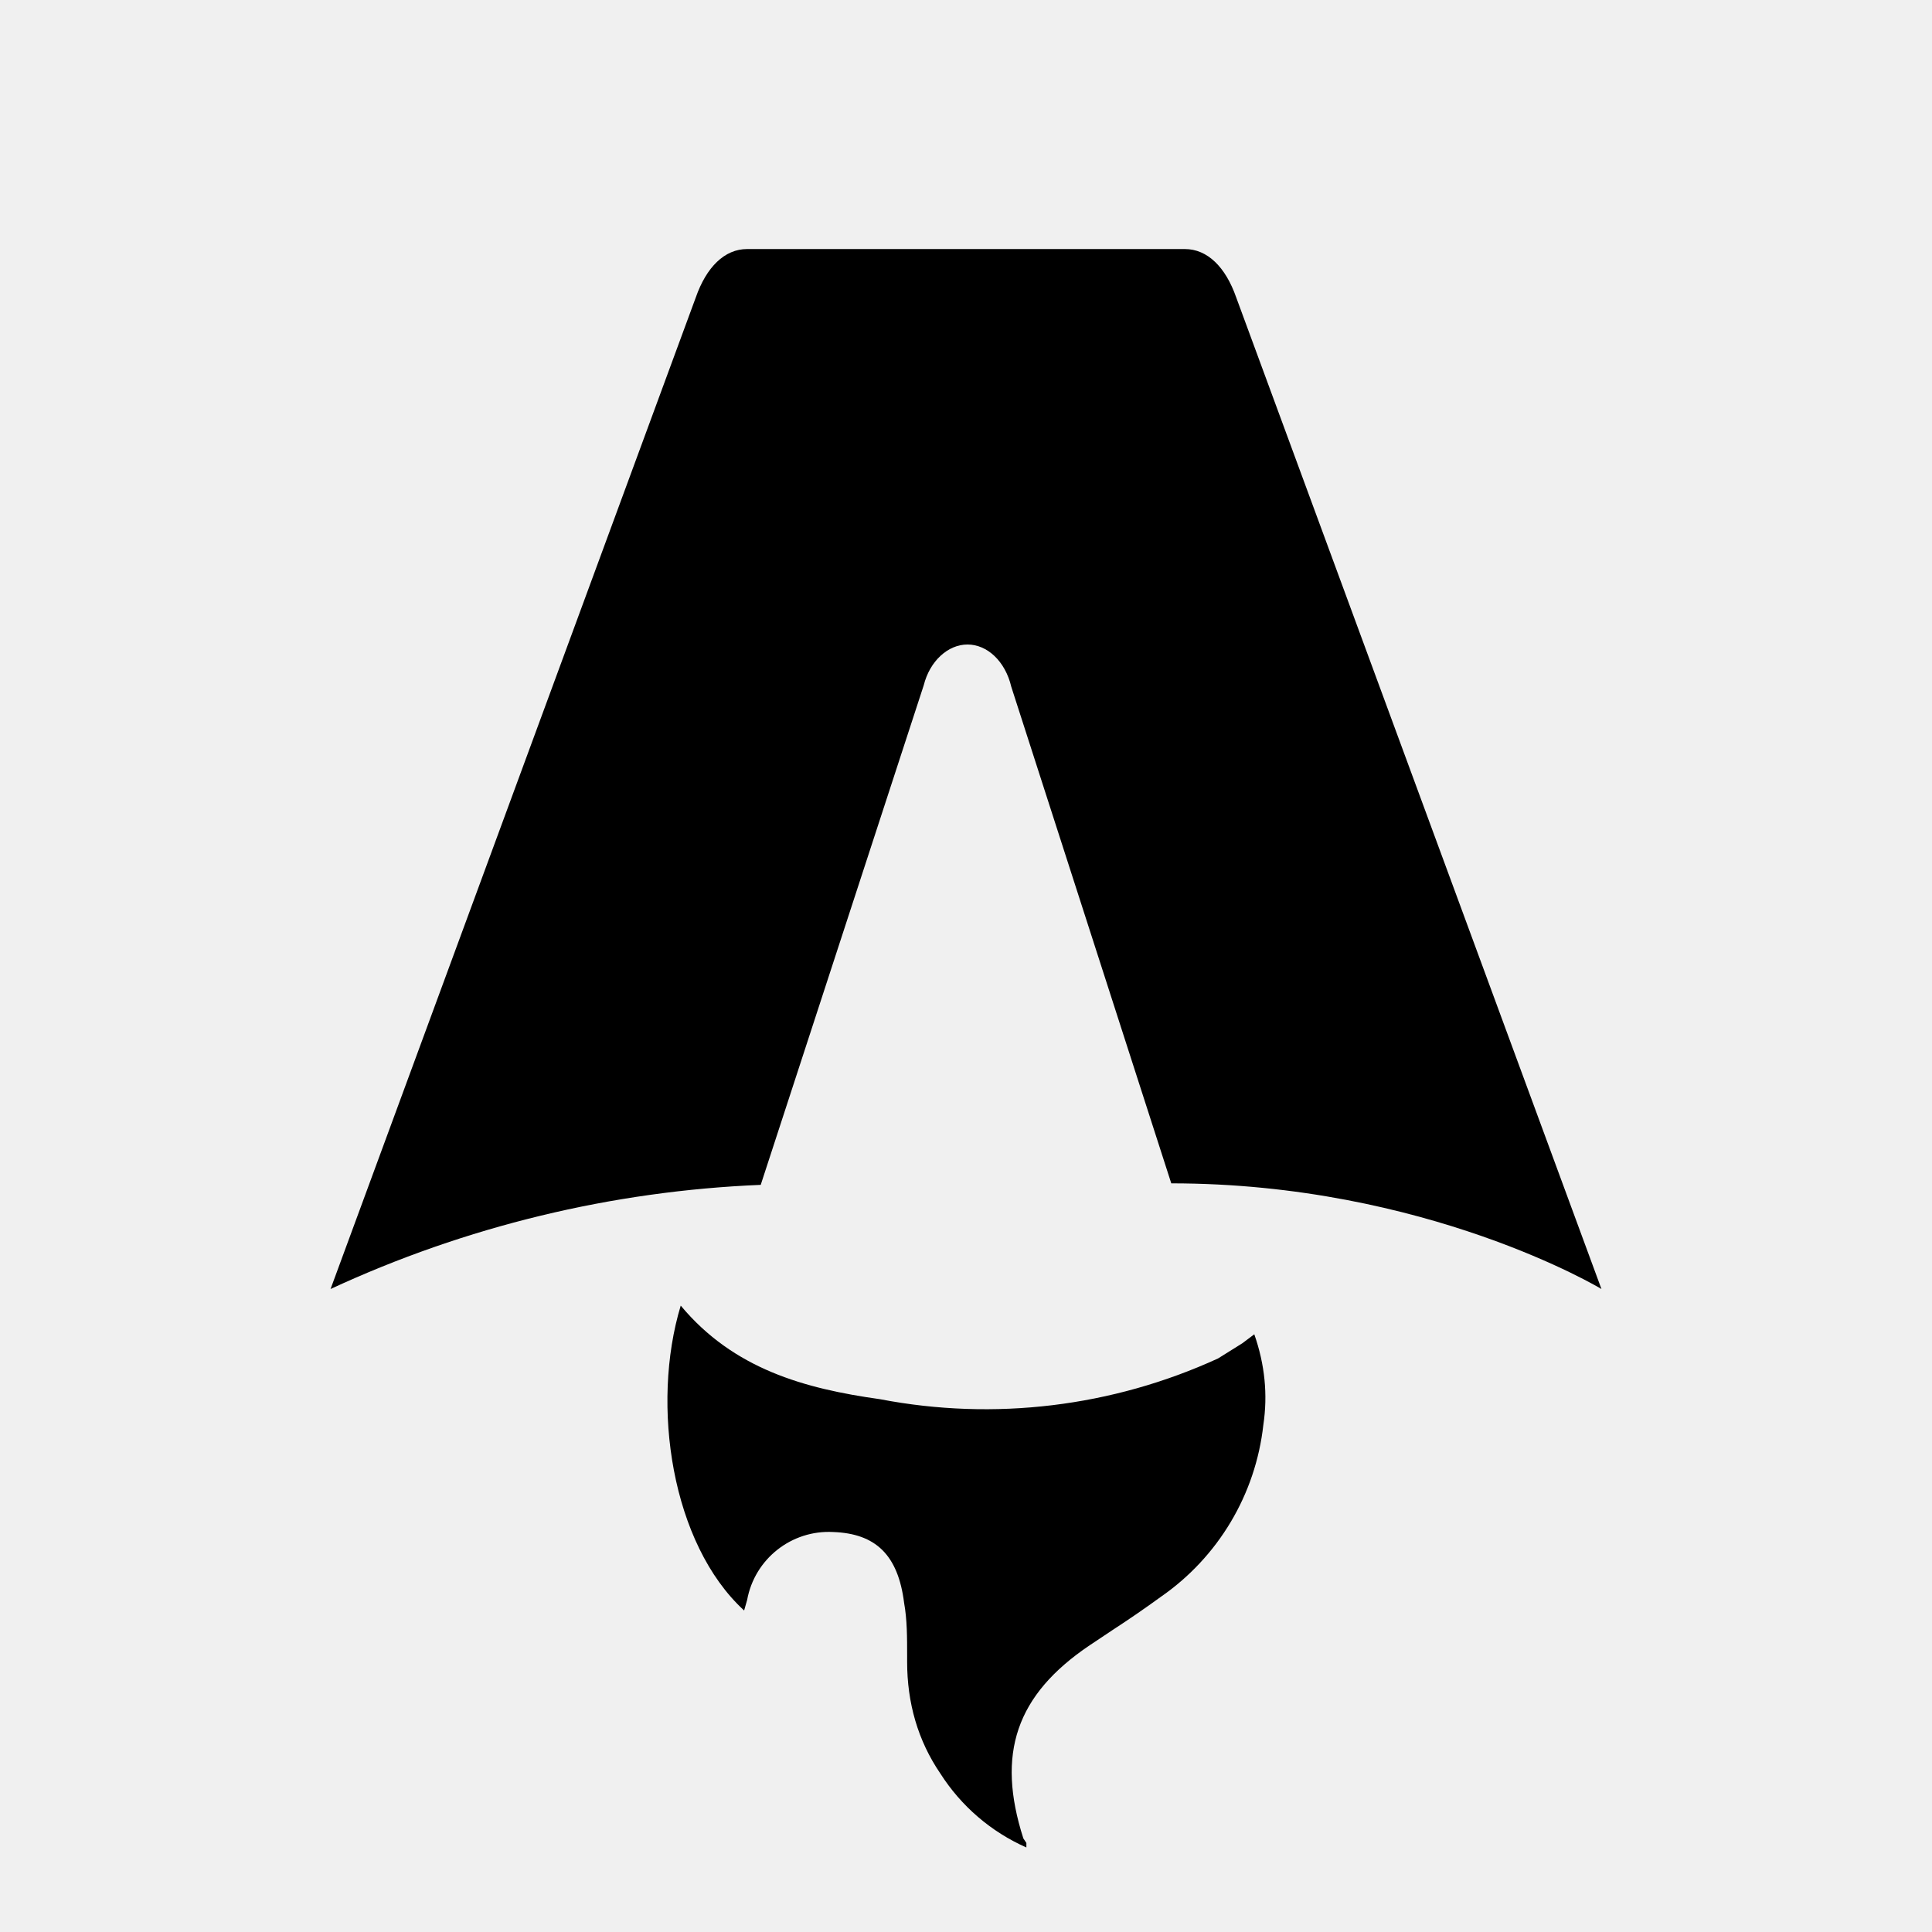
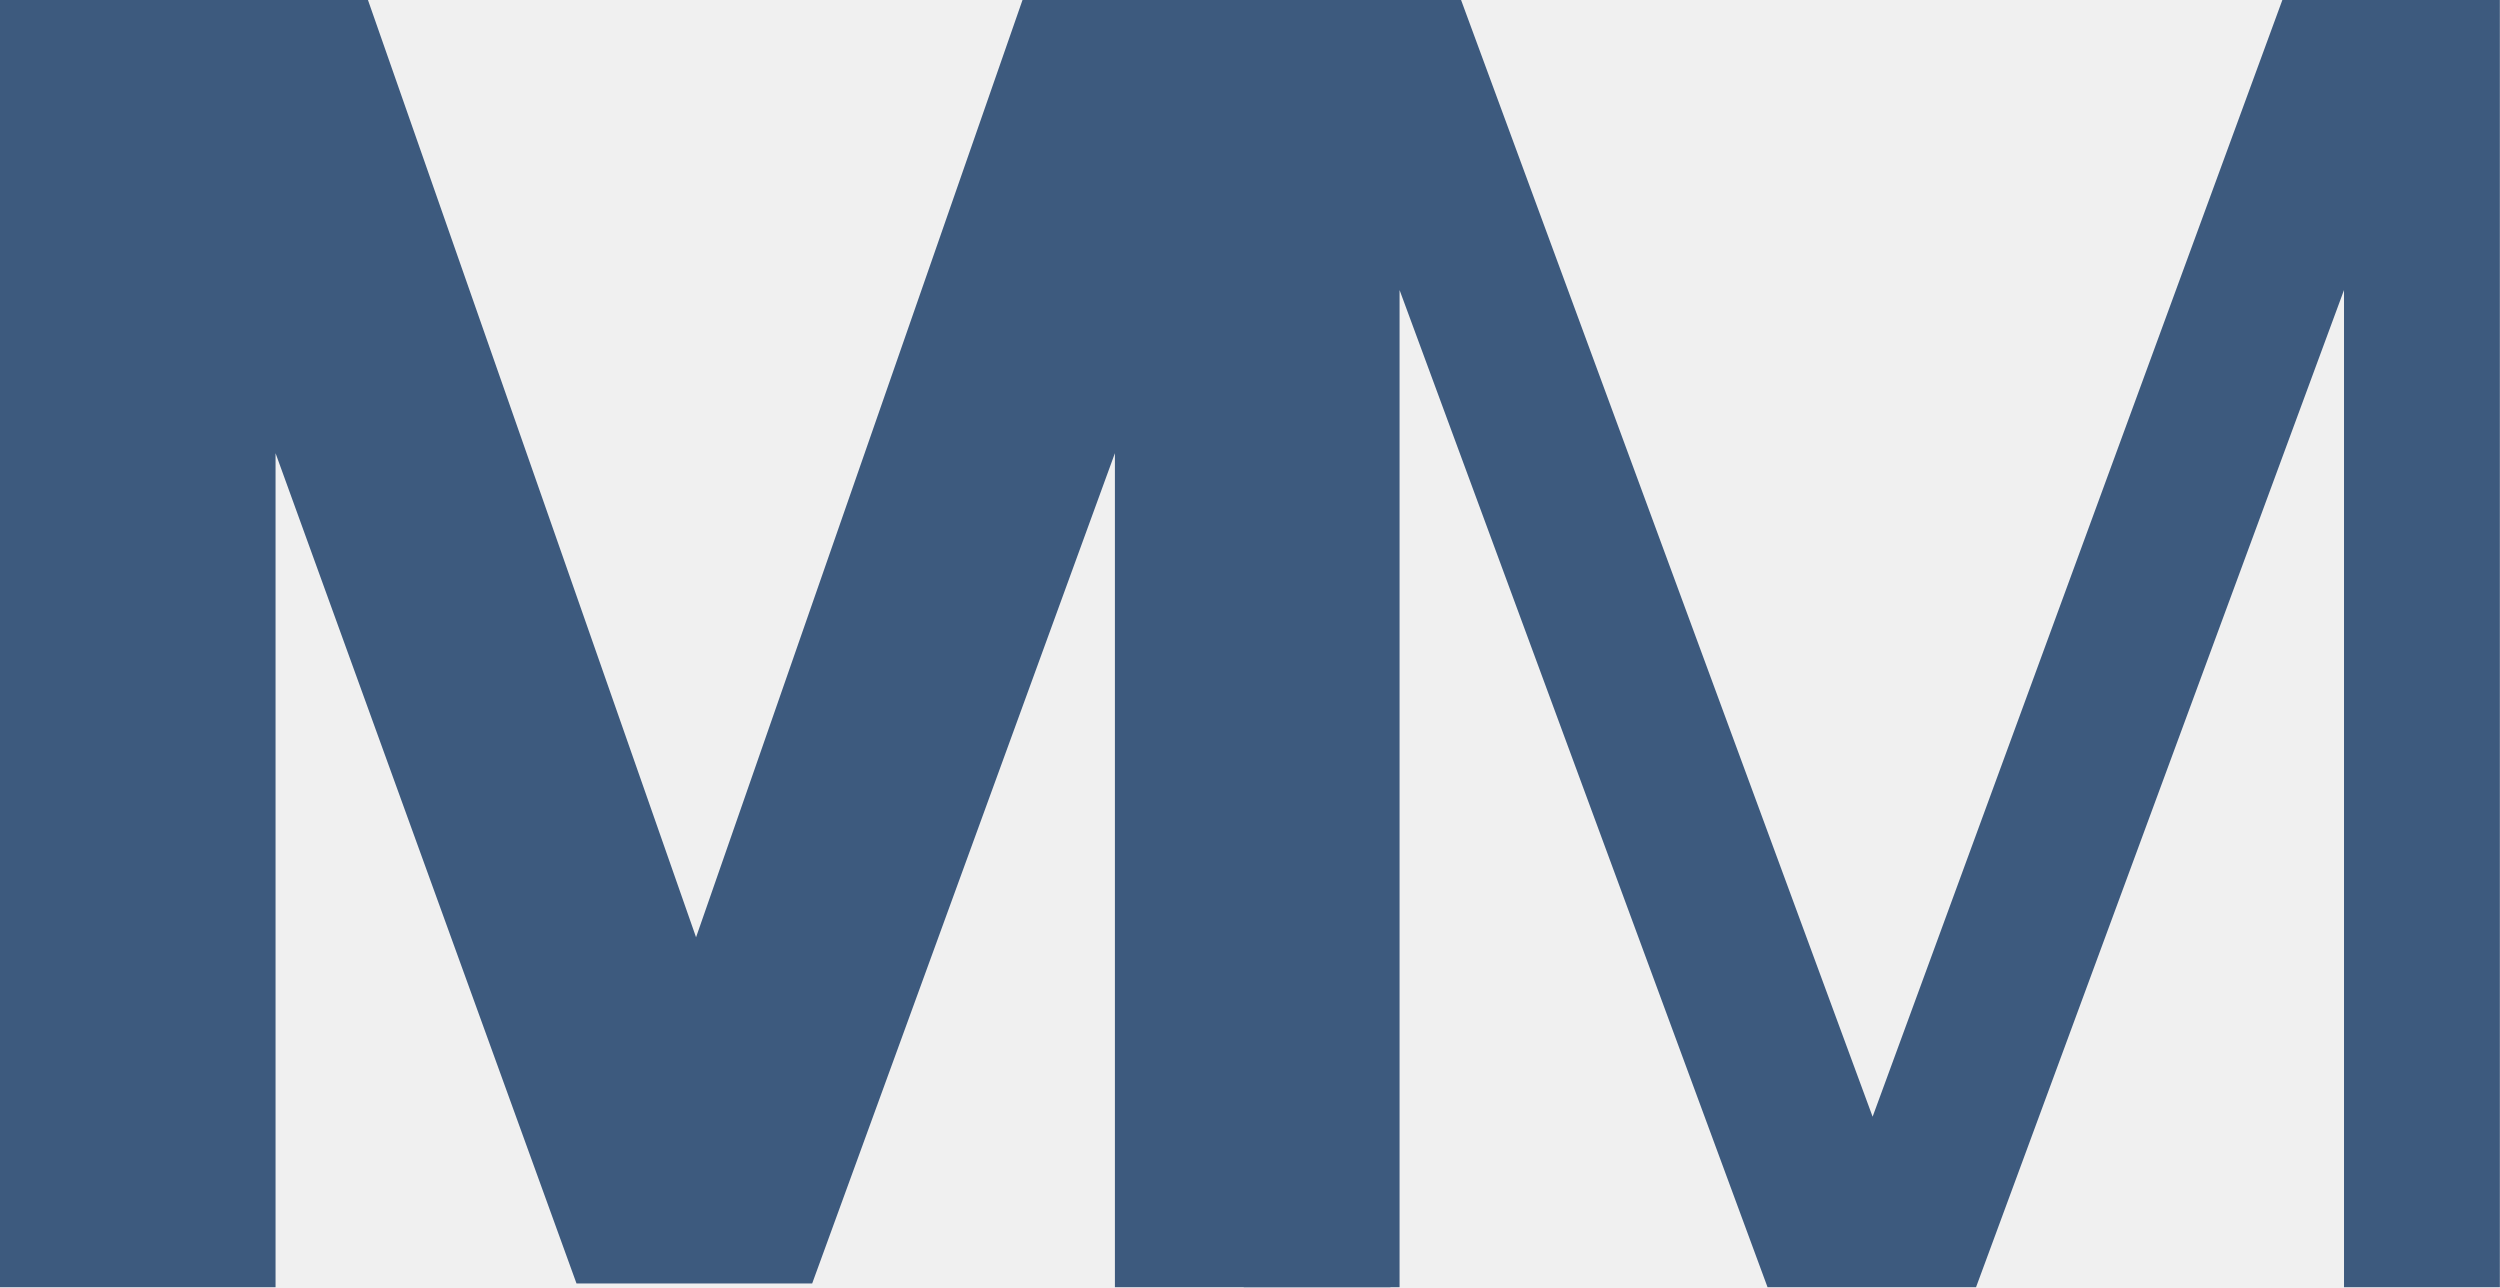
- <svg xmlns="http://www.w3.org/2000/svg" fill="none" viewBox="0 0 128 128">
-   <path d="M50.4 78.5a75.1 75.1 0 0 0-28.5 6.9l24.2-65.7c.7-2 1.9-3.2 3.4-3.2h29c1.5 0 2.7 1.2 3.4 3.2l24.2 65.7s-11.6-7-28.5-7L67 45.5c-.4-1.7-1.6-2.8-2.9-2.8-1.3 0-2.5 1.1-2.9 2.7L50.4 78.5Zm-1.1 28.2Zm-4.2-20.2c-2 6.6-.6 15.8 4.2 20.2a17.5 17.5 0 0 1 .2-.7 5.5 5.5 0 0 1 5.7-4.5c2.8.1 4.3 1.5 4.7 4.7.2 1.1.2 2.3.2 3.5v.4c0 2.7.7 5.2 2.2 7.4a13 13 0 0 0 5.7 4.9v-.3l-.2-.3c-1.8-5.6-.5-9.5 4.4-12.8l1.5-1a73 73 0 0 0 3.2-2.2 16 16 0 0 0 6.8-11.4c.3-2 .1-4-.6-6l-.8.6-1.6 1a37 37 0 0 1-22.4 2.7c-5-.7-9.7-2-13.2-6.2Z" />
-   <style>
-         path { fill: #000; }
-         @media (prefers-color-scheme: dark) {
-             path { fill: #FFF; }
-         }
+ <svg xmlns="http://www.w3.org/2000/svg" id="Layer_1" data-name="Layer 1" viewBox="0 0 167.48 86.23">
+   <defs>
+     <style>
+       .cls-1 {
+         fill: #3d5a7e;
+         stroke-width: 0px;
+       }
    </style>
+   </defs>
+   <path class="cls-1" d="M0,0h24.65l21.98,62.79L68.5,0h24.65v86.23h-18.46V30.36l-20.28,55.62h-15.79L18.46,30.36v55.87H0V0Z" />
+   <path class="cls-1" d="M83.31,0h14.57l27.57,74.81L152.9,0h14.57v86.23h-10.44V19.43l-24.65,66.8h-13.97l-24.65-66.8v66.8h-10.44V0Z" />
</svg>
